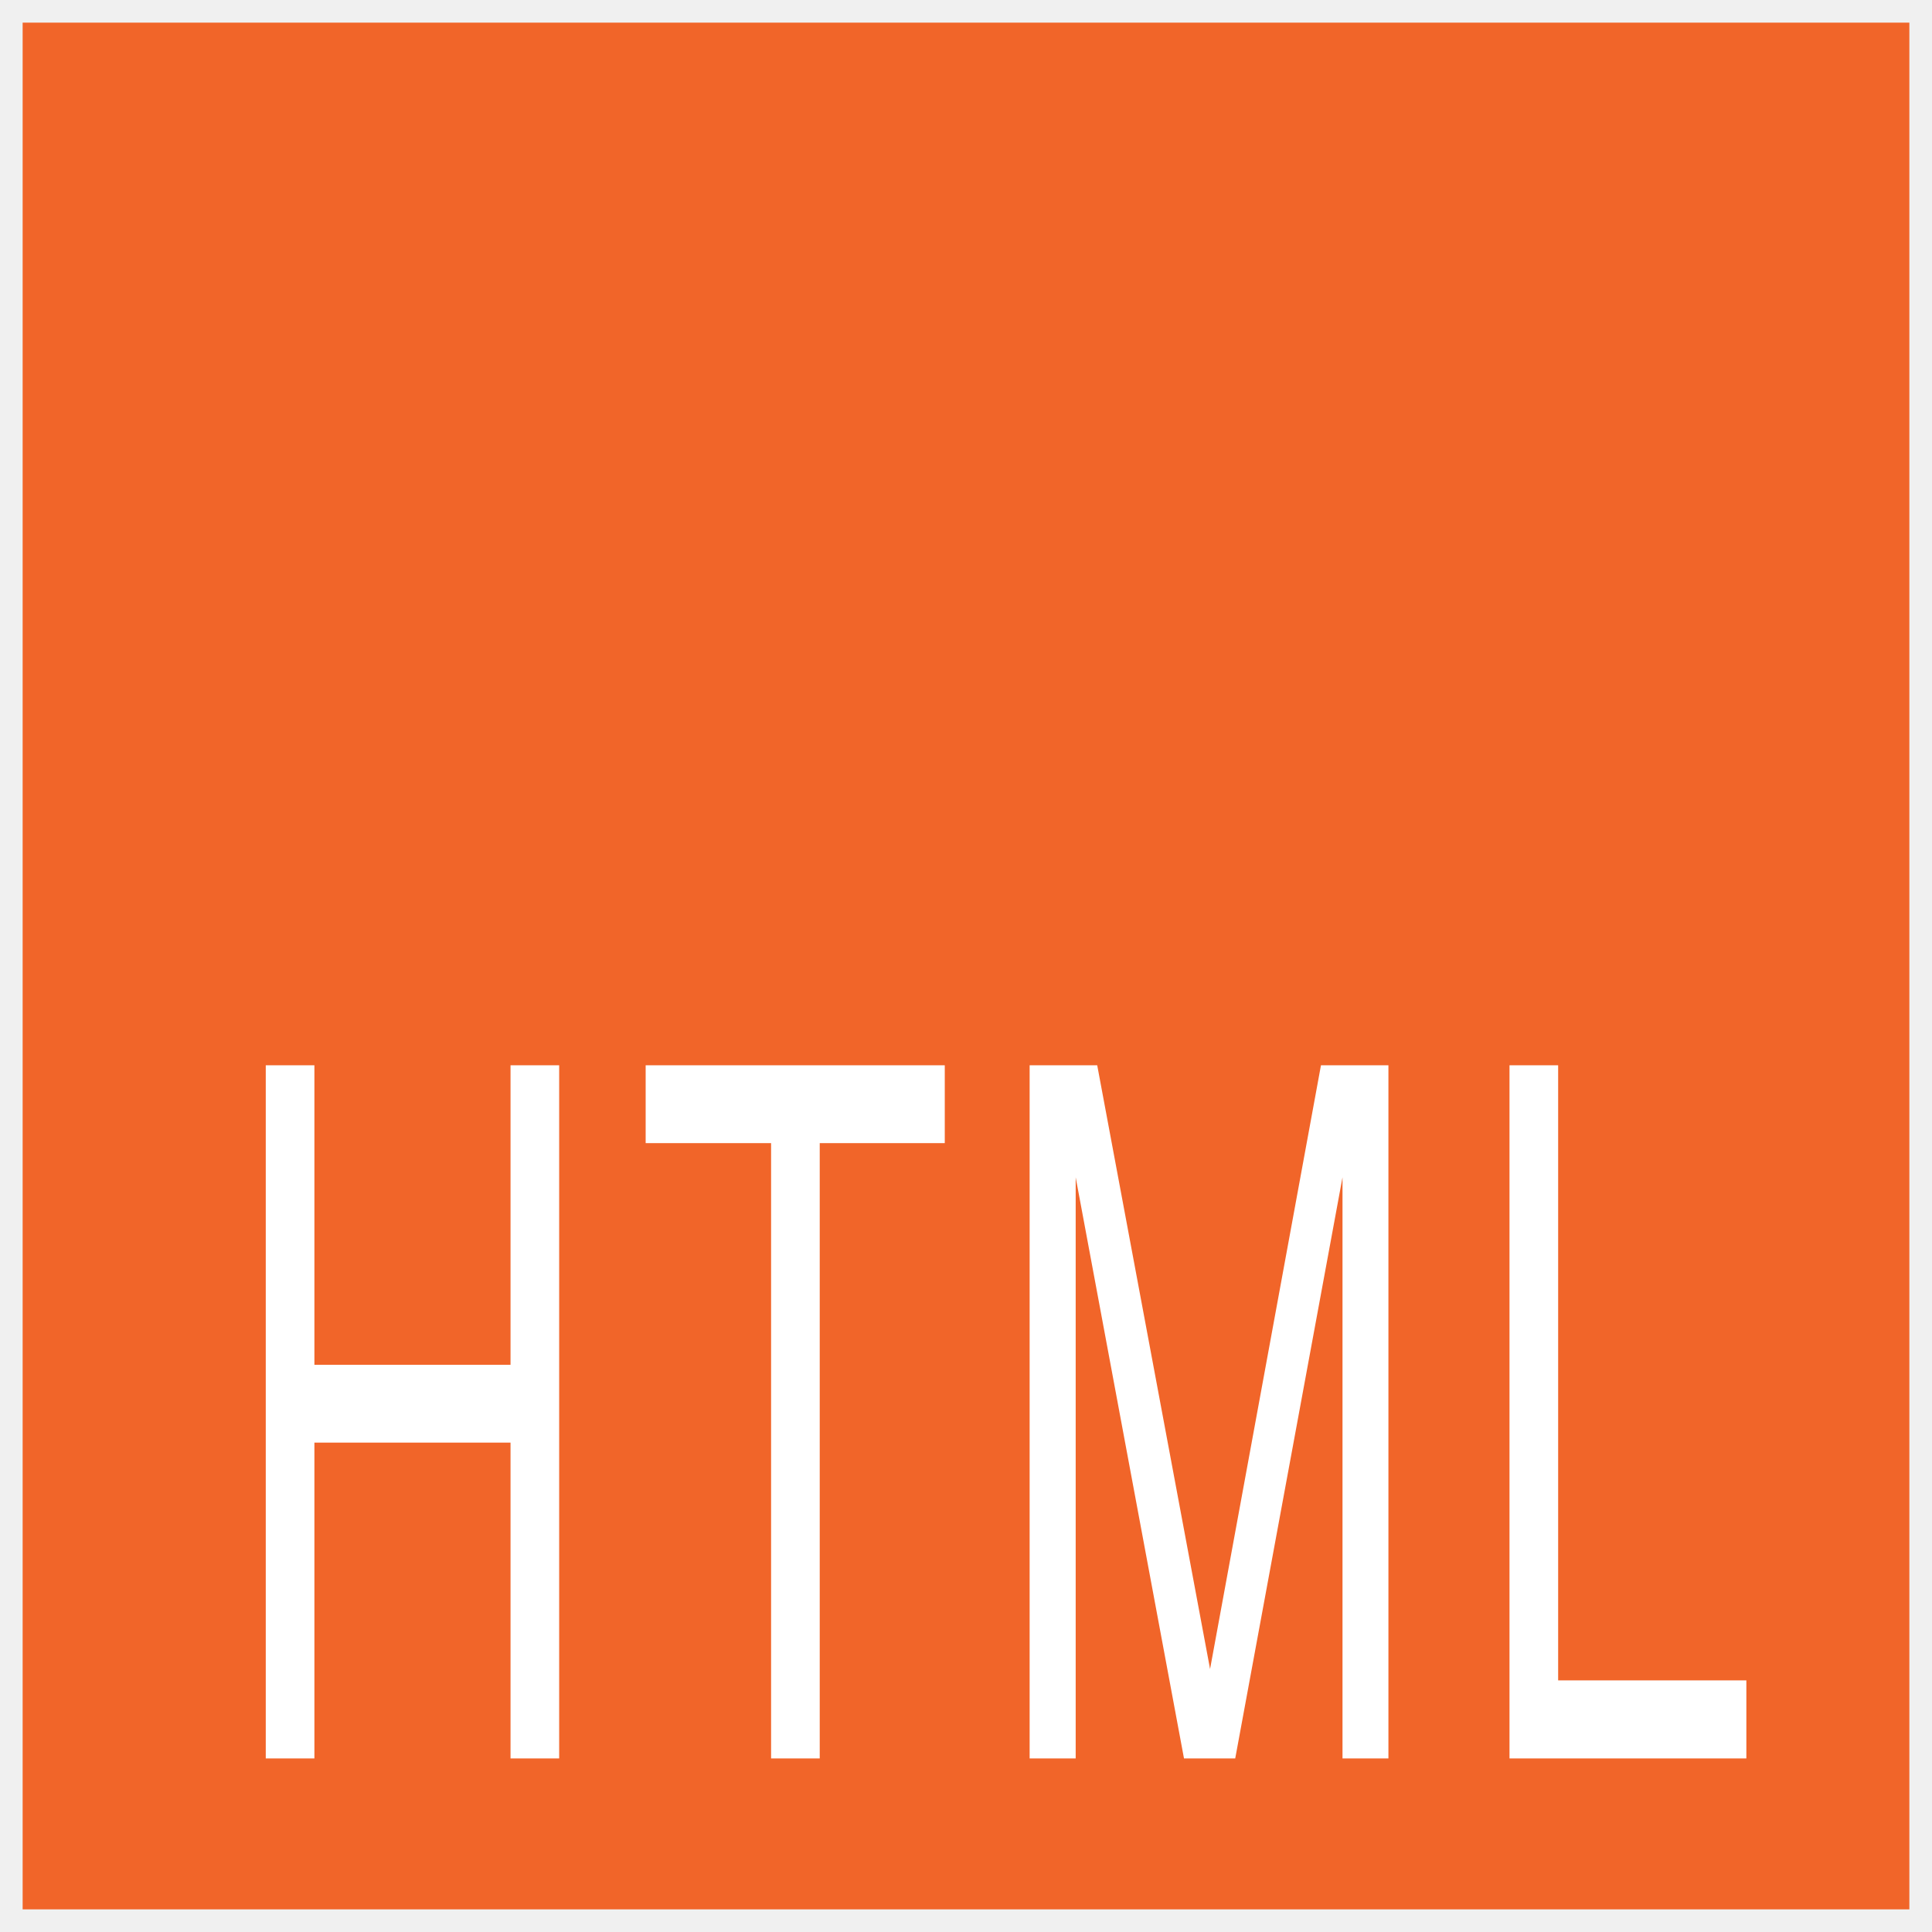
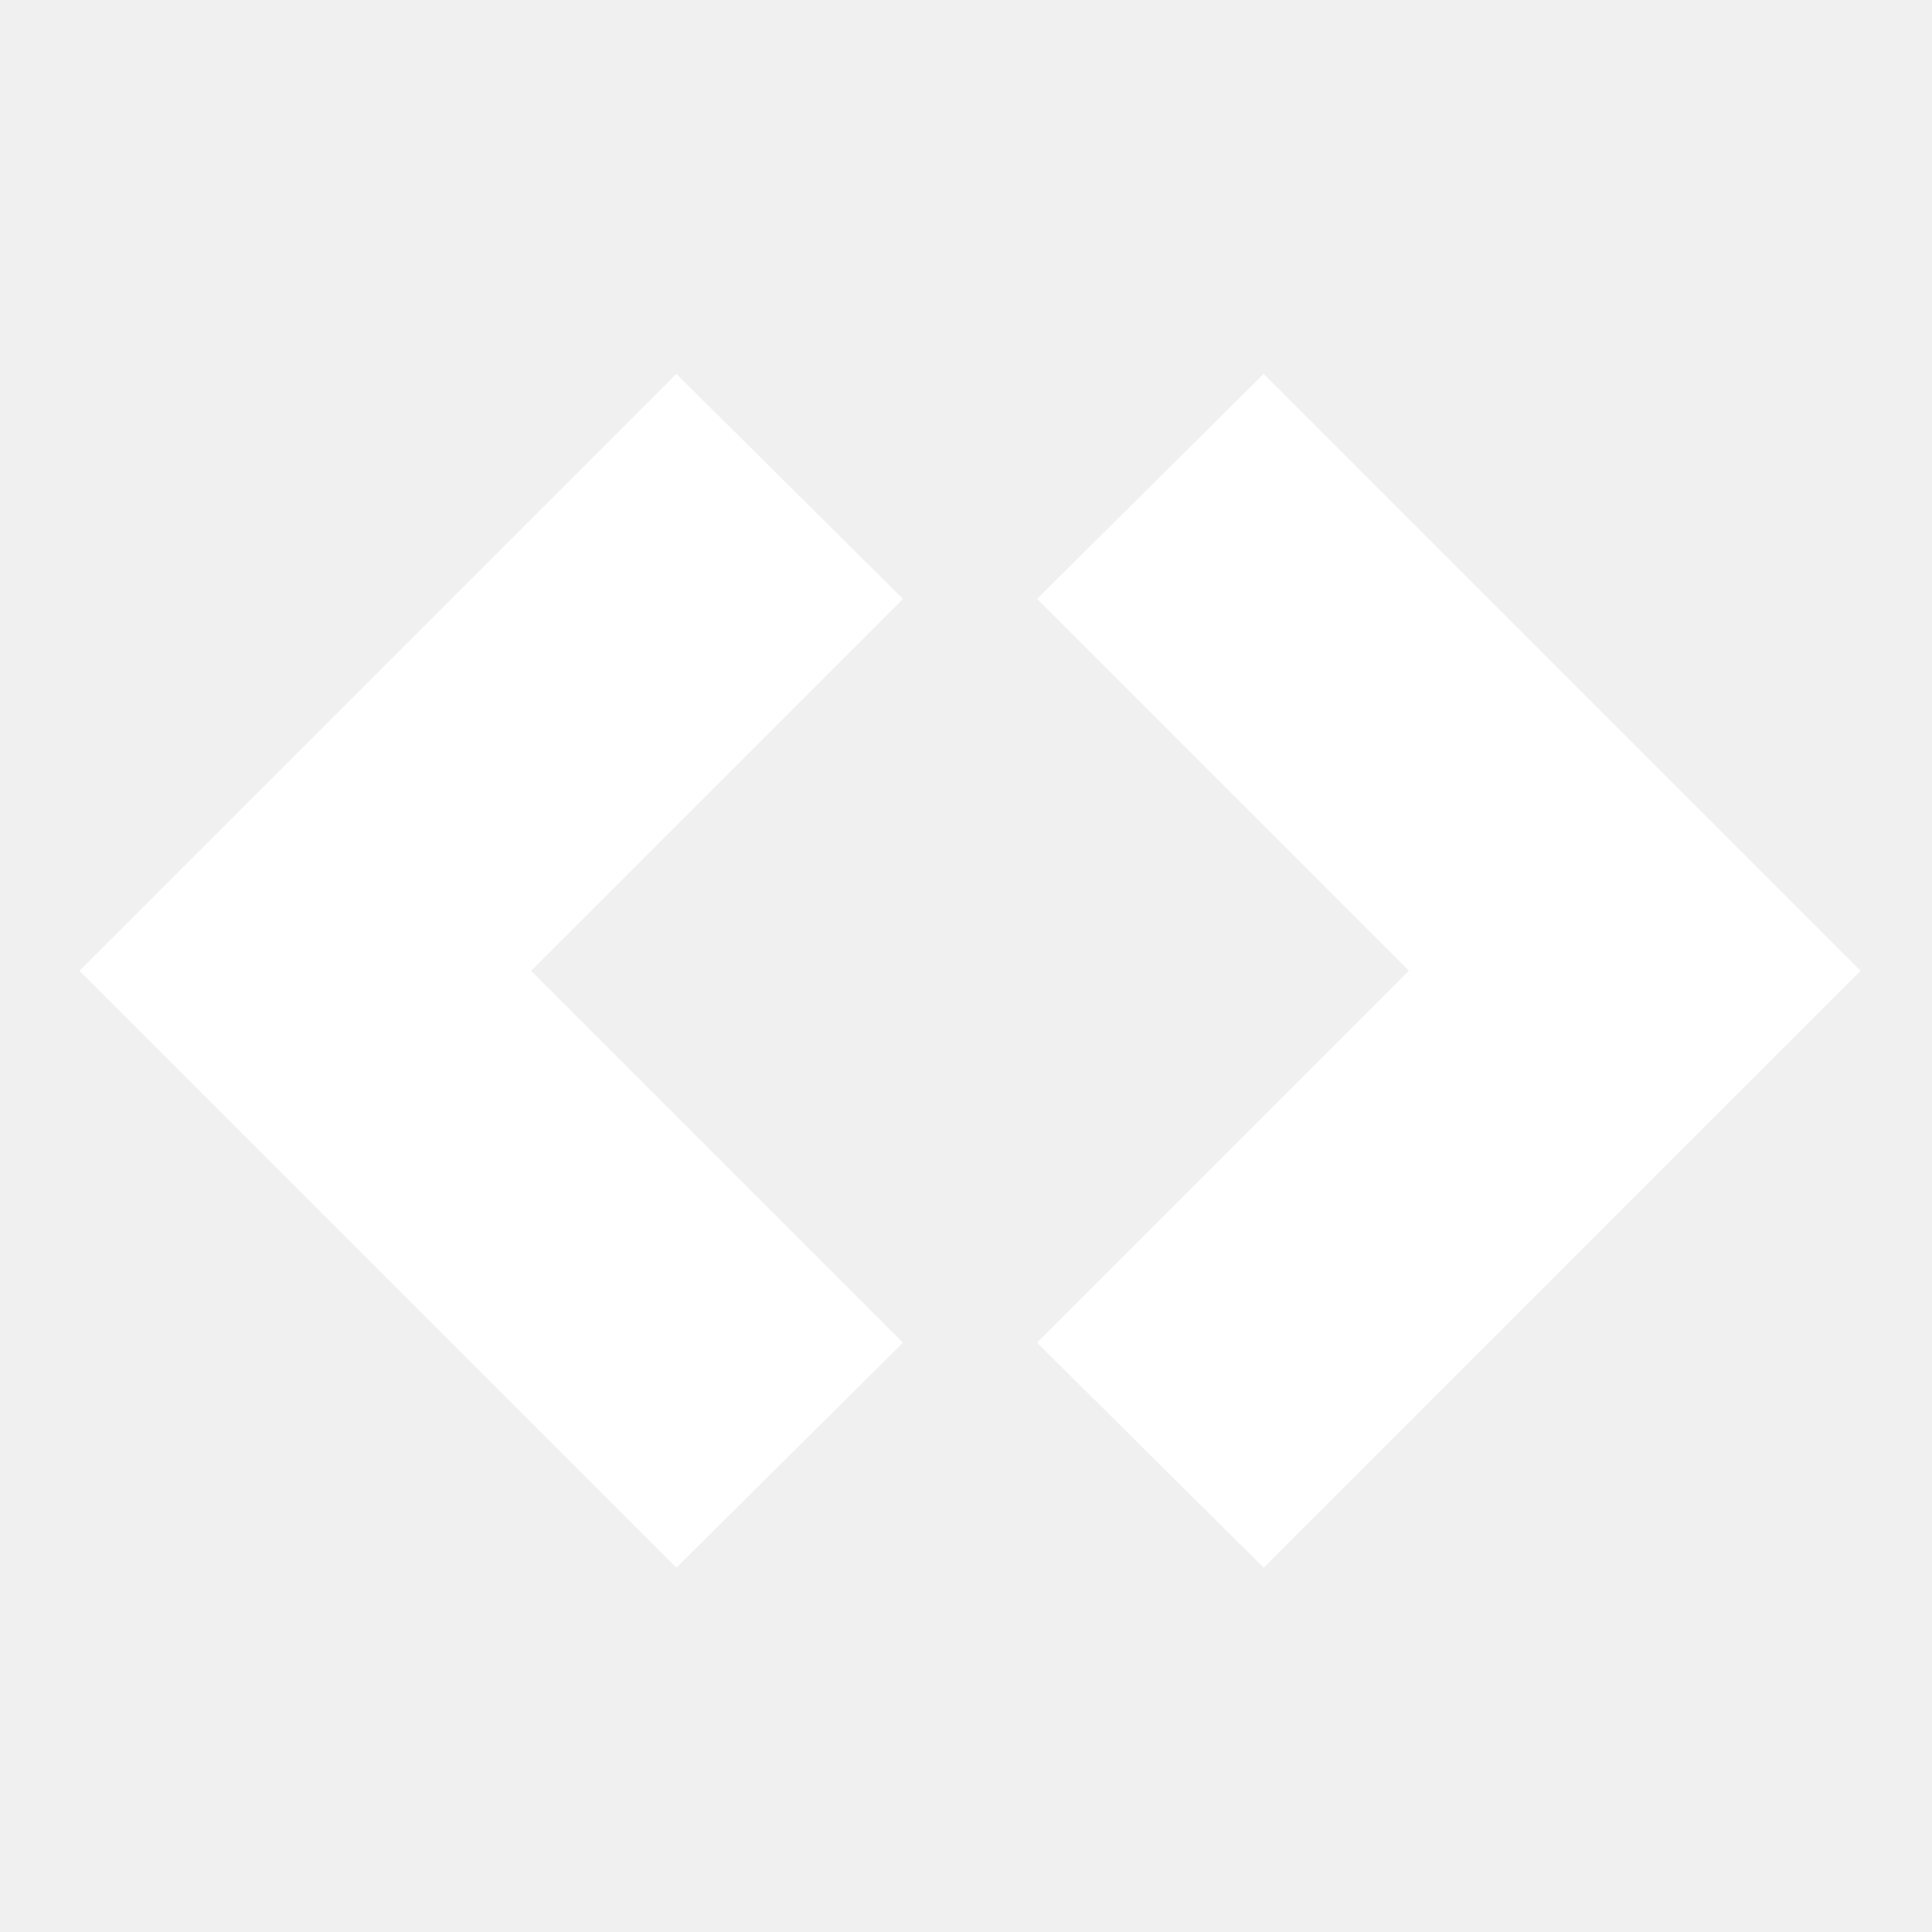
<svg xmlns="http://www.w3.org/2000/svg" viewBox="0 0 128 128">
-   <rect x="1.5" y="1.5" width="125" height="125" fill="#f16529" />
-   <g transform="translate(116.5,116.5) scale(0.55,1)">
-     <text x="0" y="0" text-anchor="end" font-family="'Helvetica Neue', Helvetica, Arial, sans-serif" font-weight="500" font-size="63" letter-spacing="5" fill="#fff">HTML</text>
+   <g transform="translate(-59.45,-99.58) scale(10.574)">
+     <path d="M6.12 15.5l3.74 3.74 1.42-1.41-2.33-2.33 2.33-2.33-1.42-1.41zM17.28 15.5l-3.74-3.74-1.42 1.41 2.33 2.33-2.33 2.33 1.42 1.41z" fill="#ffffff" />
  </g>
</svg>
